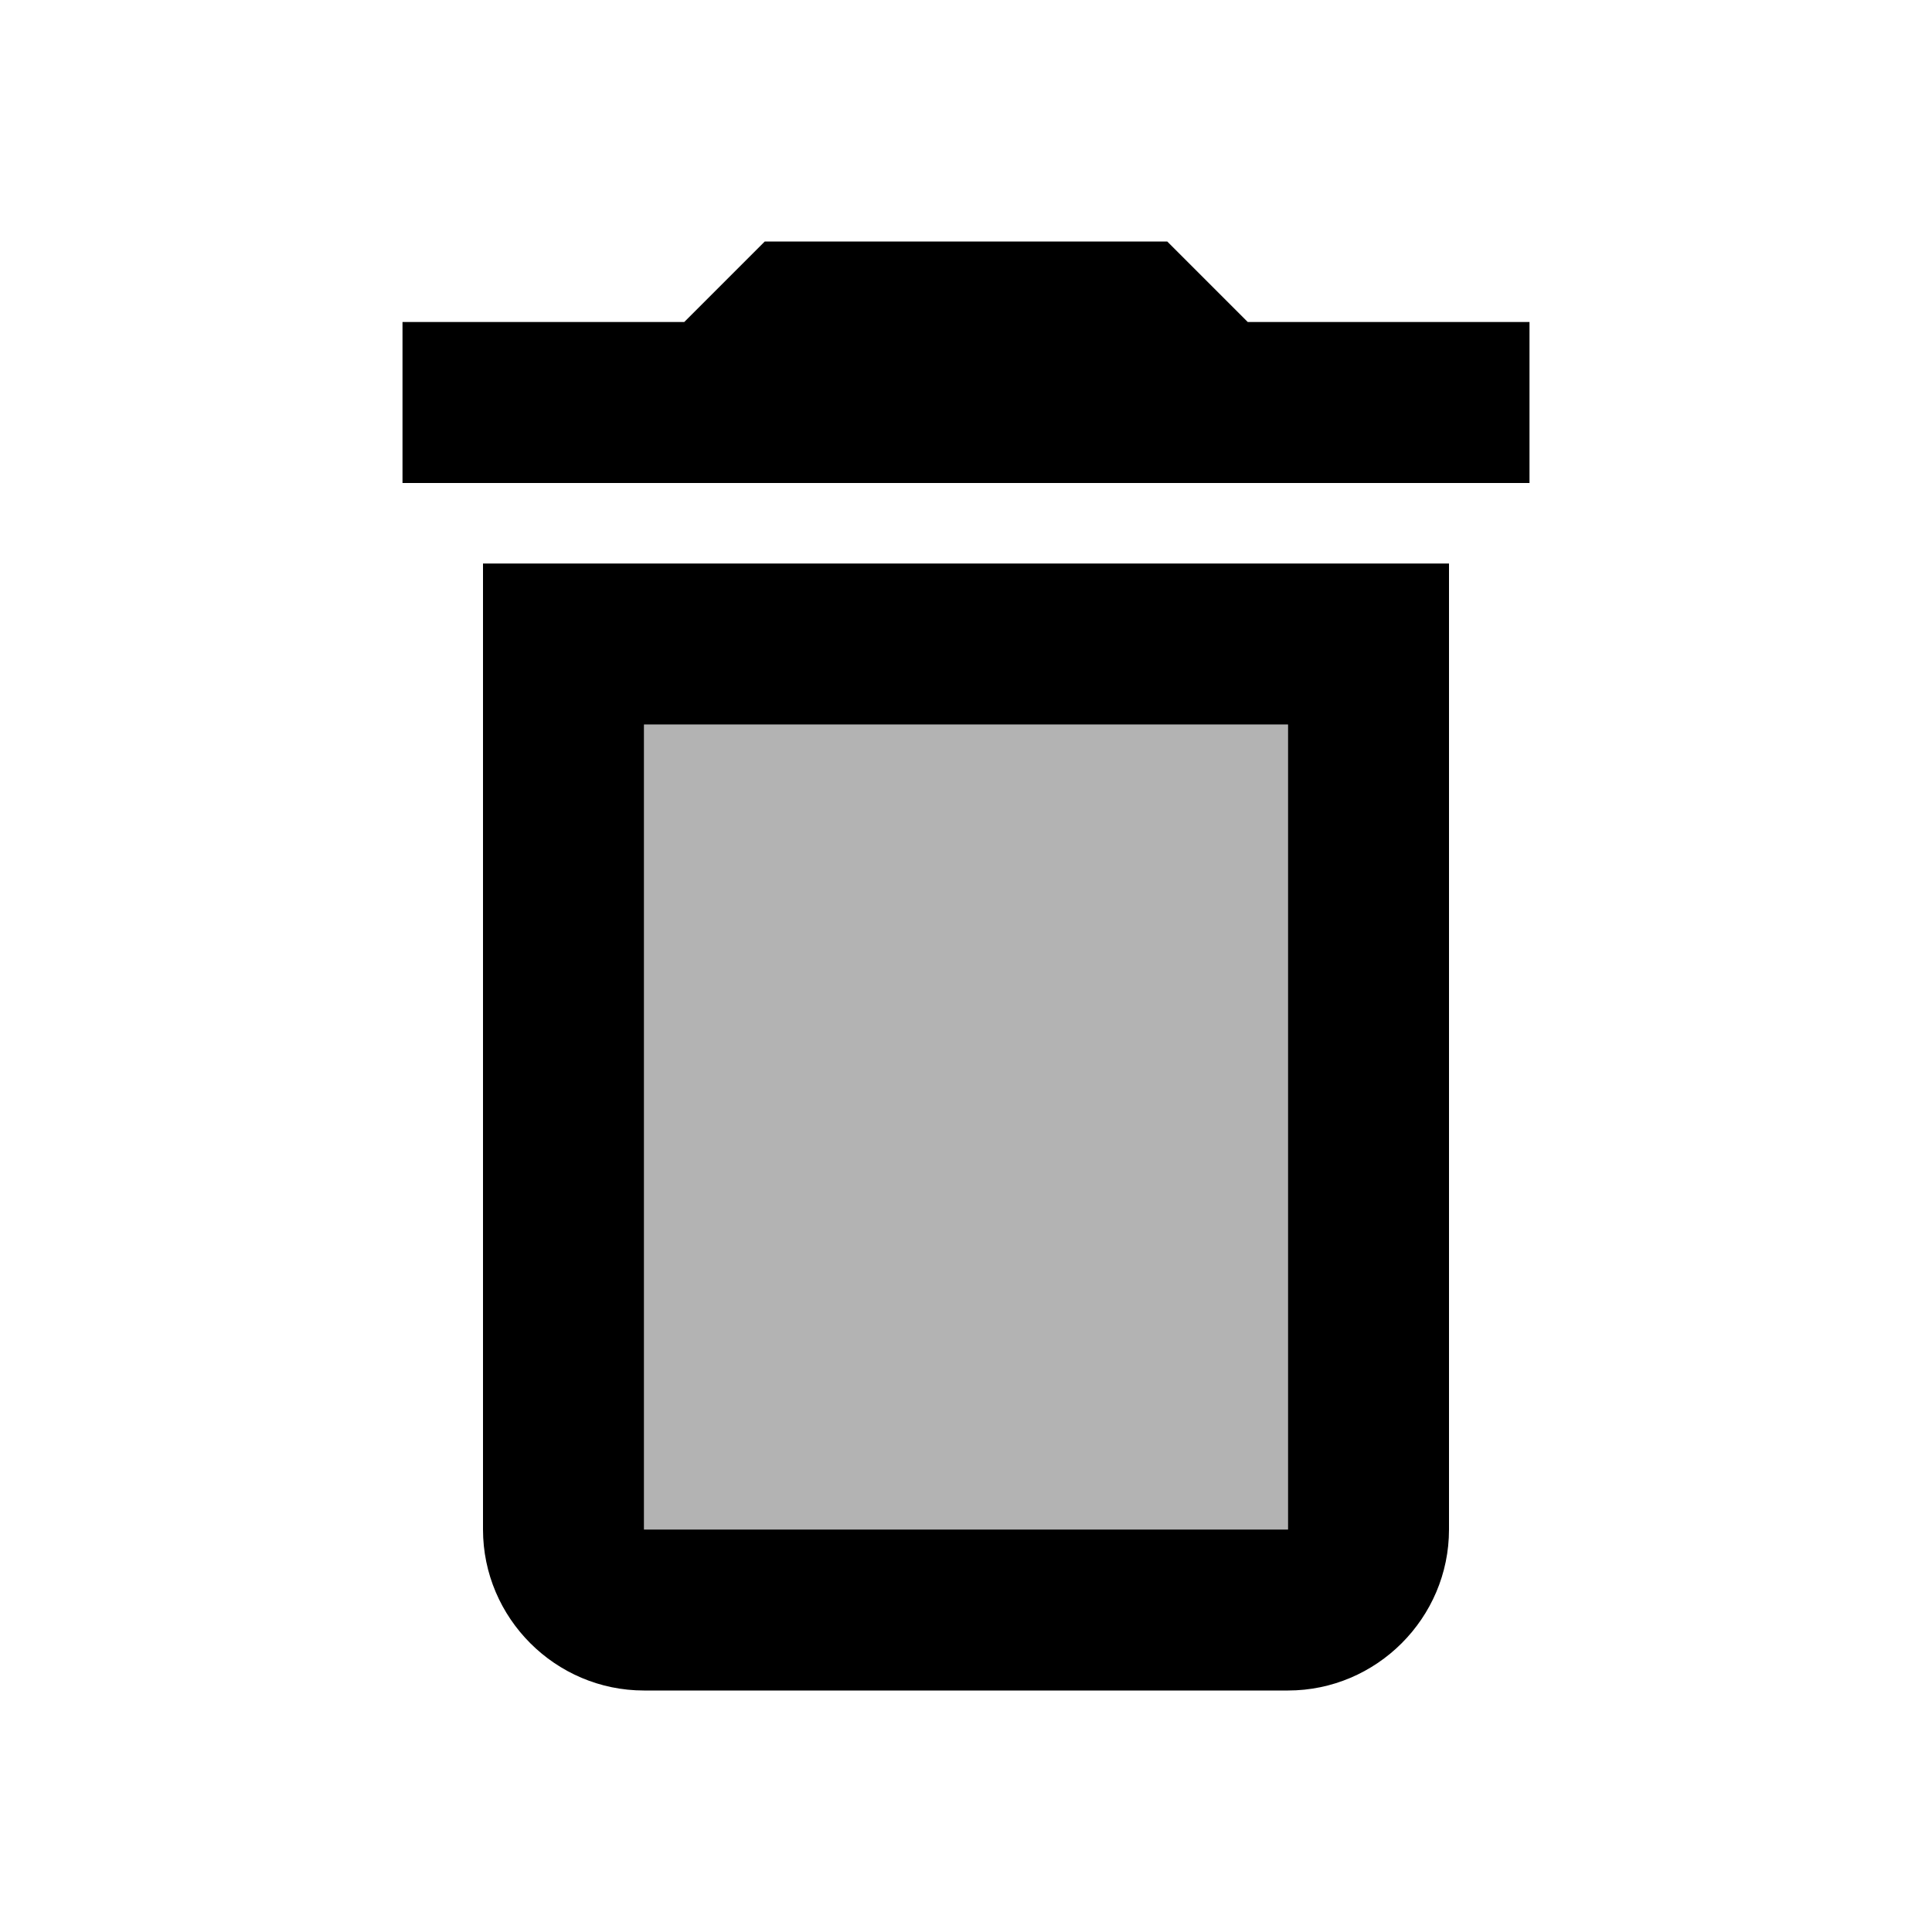
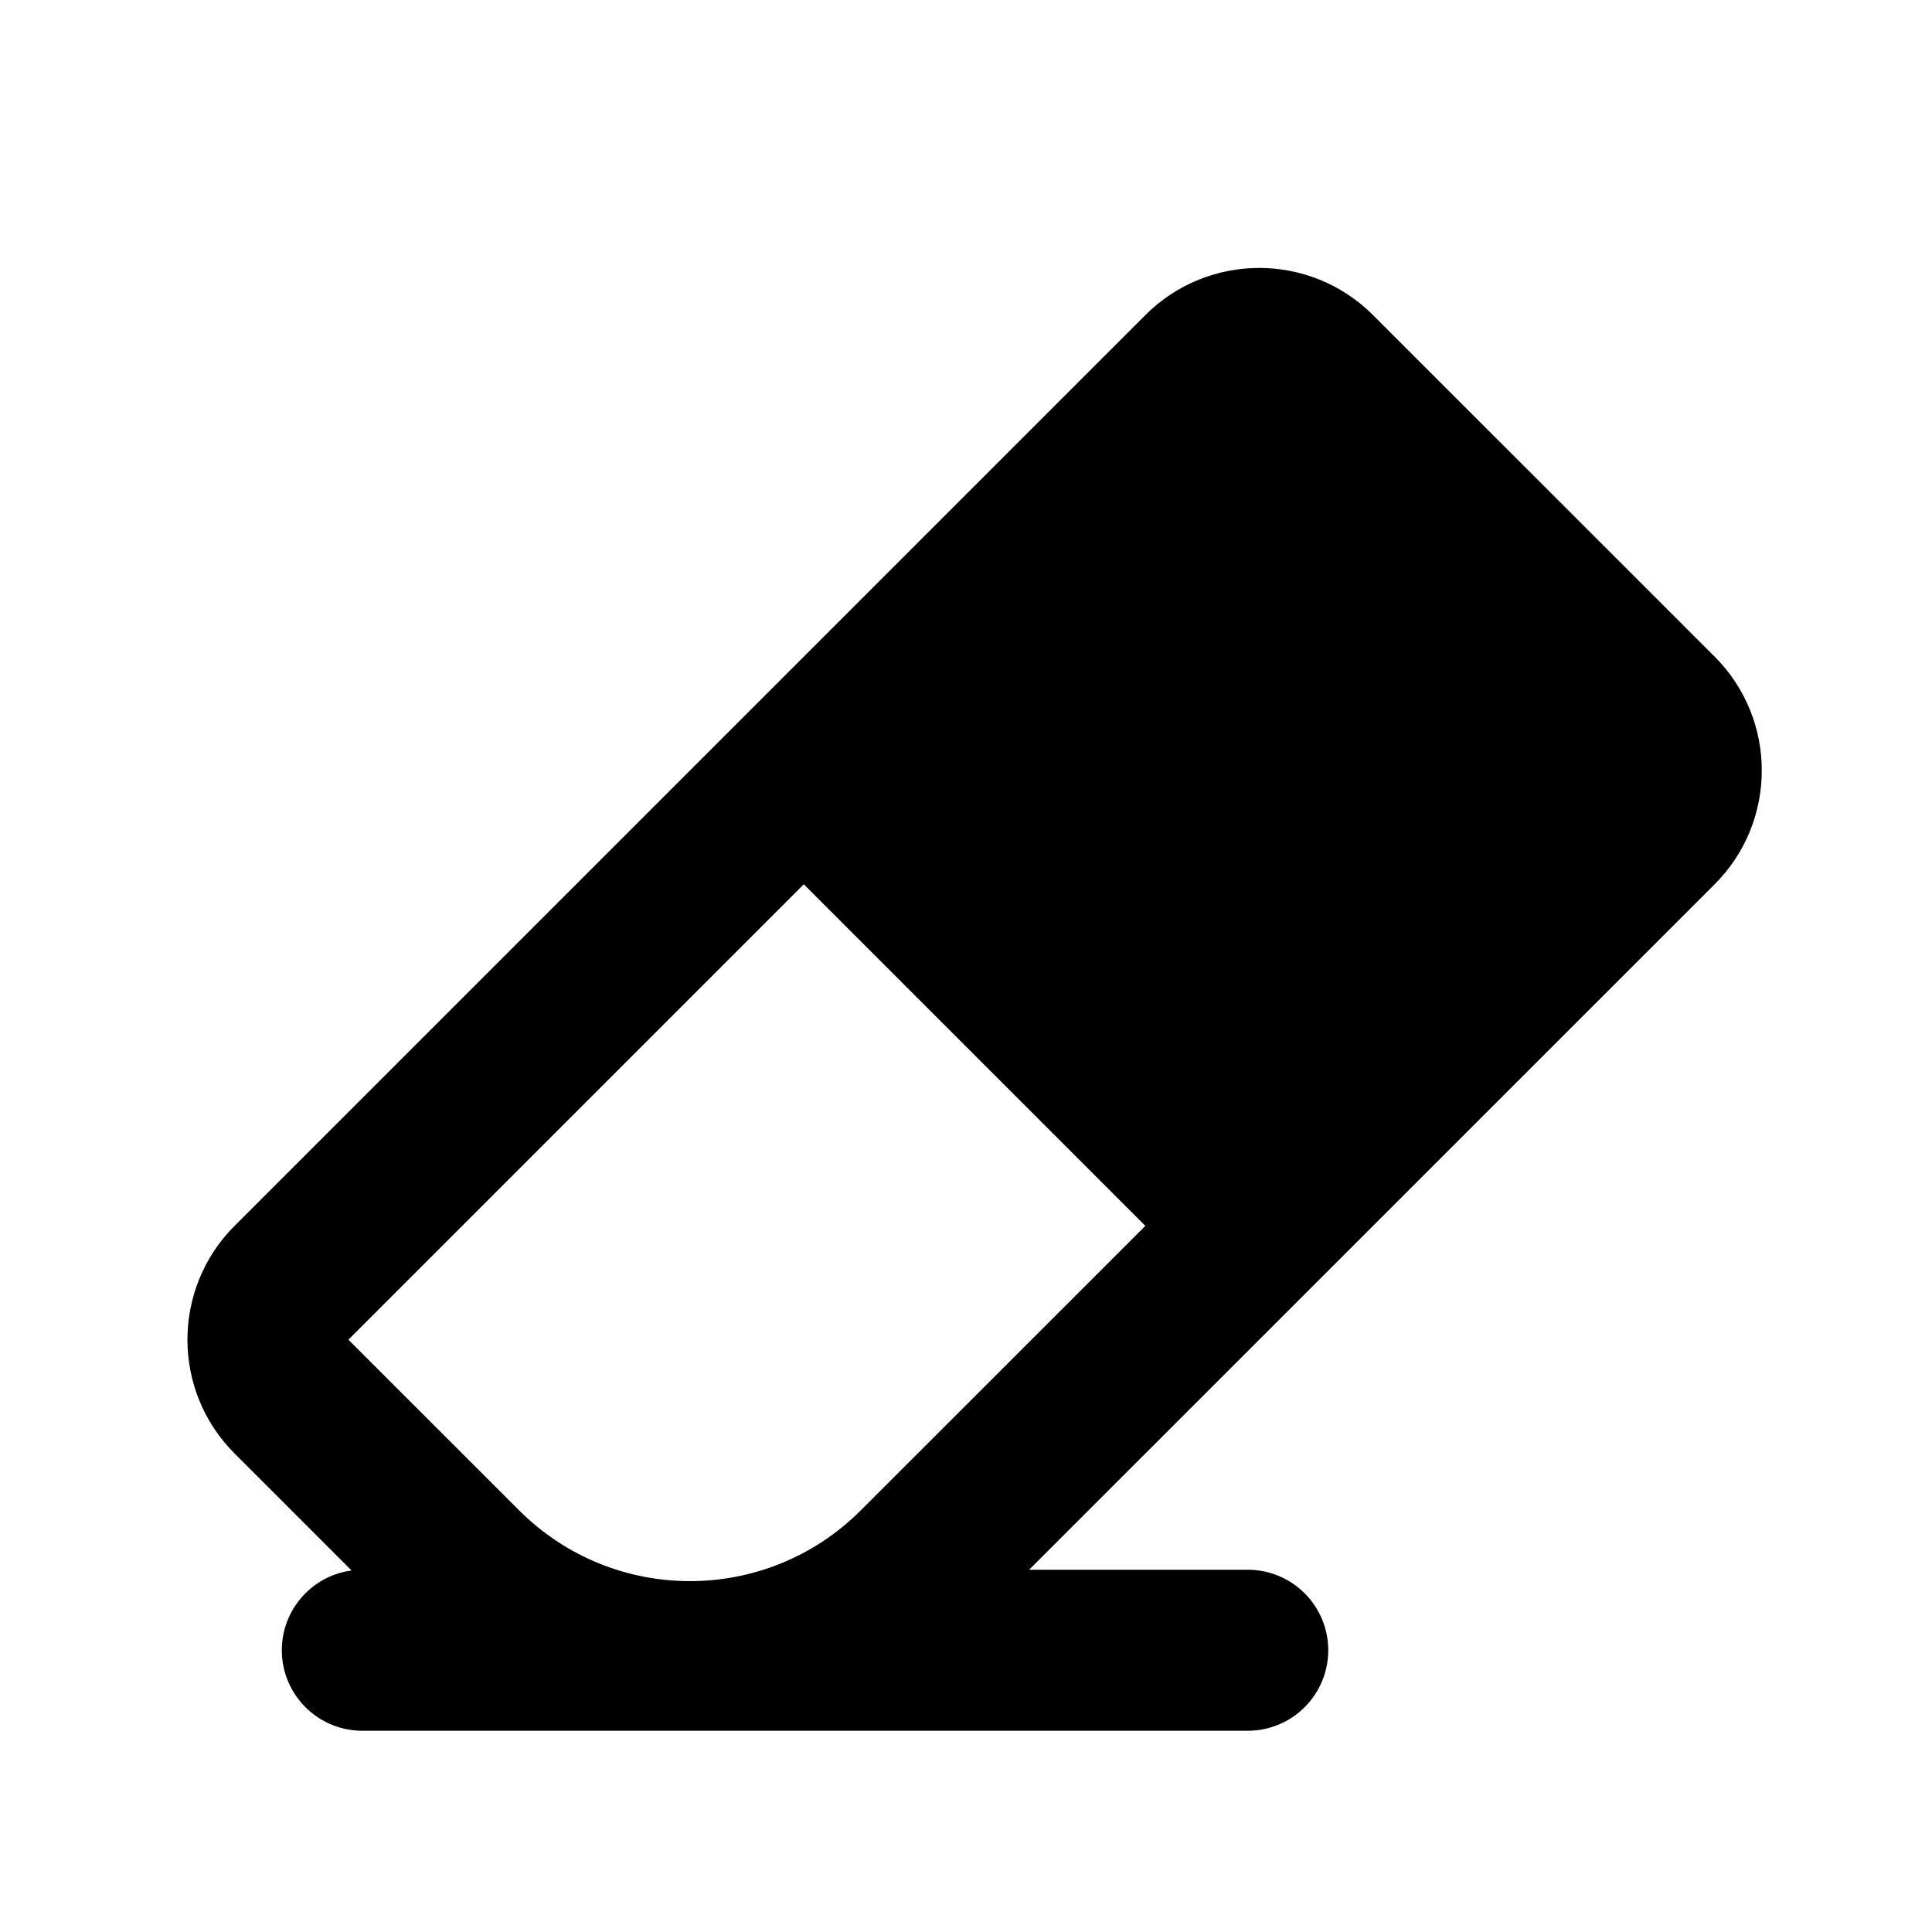
- <svg xmlns="http://www.w3.org/2000/svg" width="24" height="24" viewBox="0 0 24 24">
-   <path fill="none" d="M0 0h24v24H0V0z" />
-   <path opacity=".3" d="M8 9h8v10H8z" />
-   <path d="M15.5 4l-1-1h-5l-1 1H5v2h14V4zM6 19c0 1.1.9 2 2 2h8c1.1 0 2-.9 2-2V7H6v12zM8 9h8v10H8V9z" />
+ <svg xmlns="http://www.w3.org/2000/svg" viewBox="-1.5 -2.5 24 24" width="24" height="24" preserveAspectRatio="xMinYMin" class="jam jam-rubber">
+   <path d="M12.728 12.728L8.485 8.485l-5.657 5.657 2.122 2.121a3 3 0 0 0 4.242 0l3.536-3.535zM11.284 17H14a1 1 0 0 1 0 2H3a1 1 0 0 1-.133-1.991l-1.453-1.453a2 2 0 0 1 0-2.828L12.728 1.414a2 2 0 0 1 2.828 0L19.8 5.657a2 2 0 0 1 0 2.828L11.284 17z" />
</svg>
